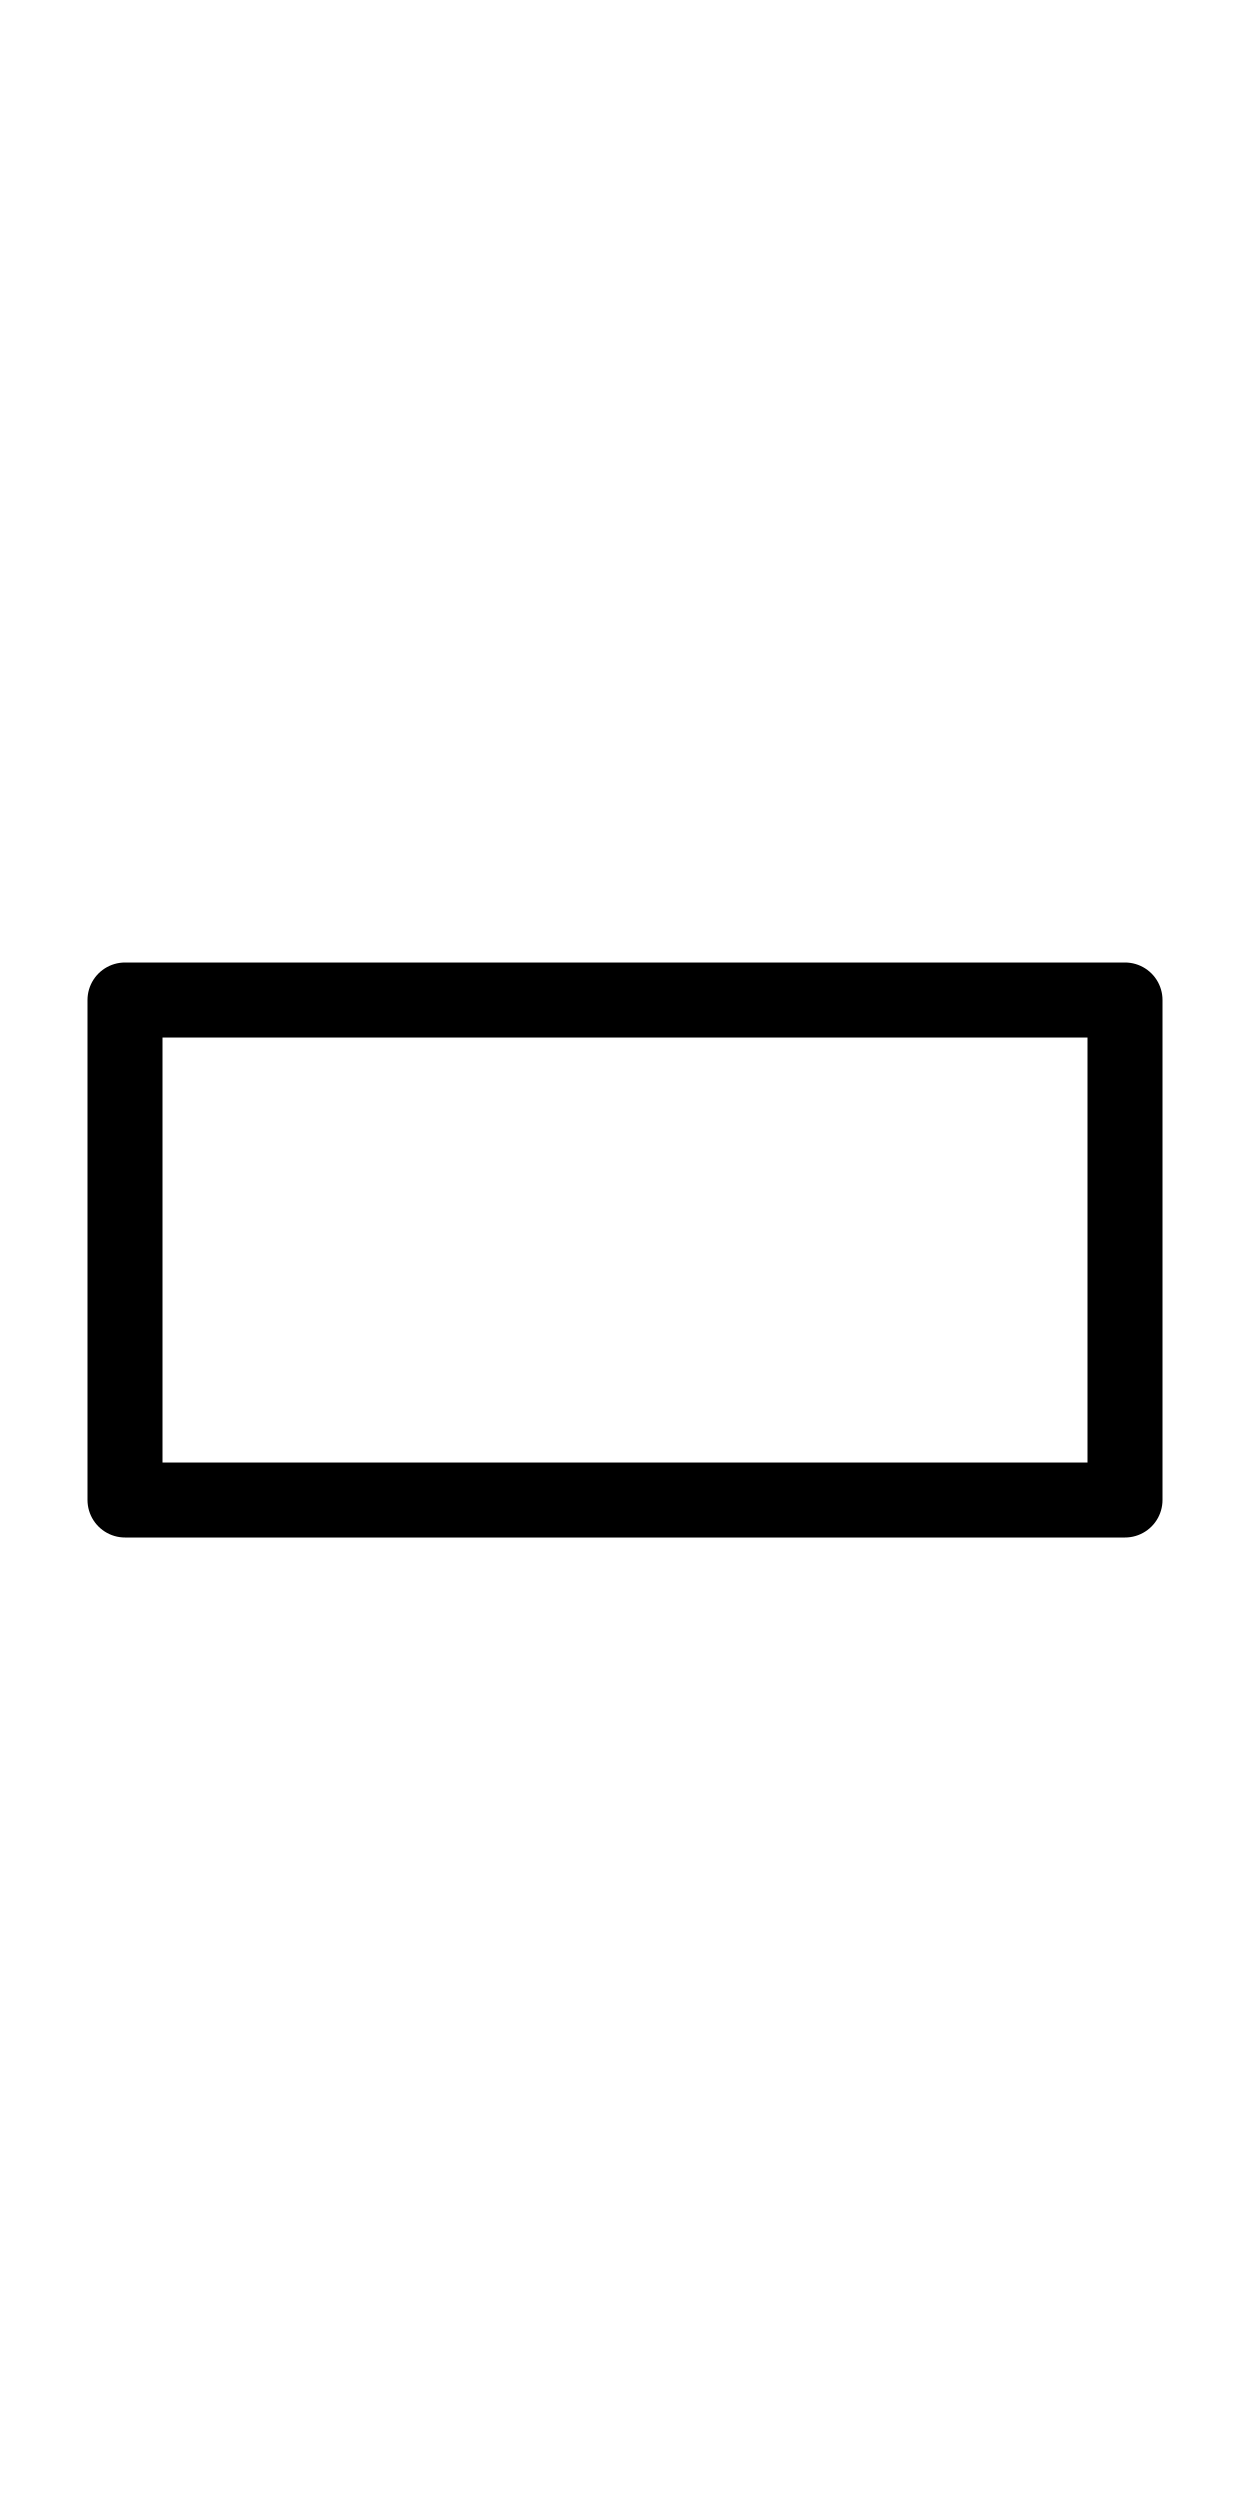
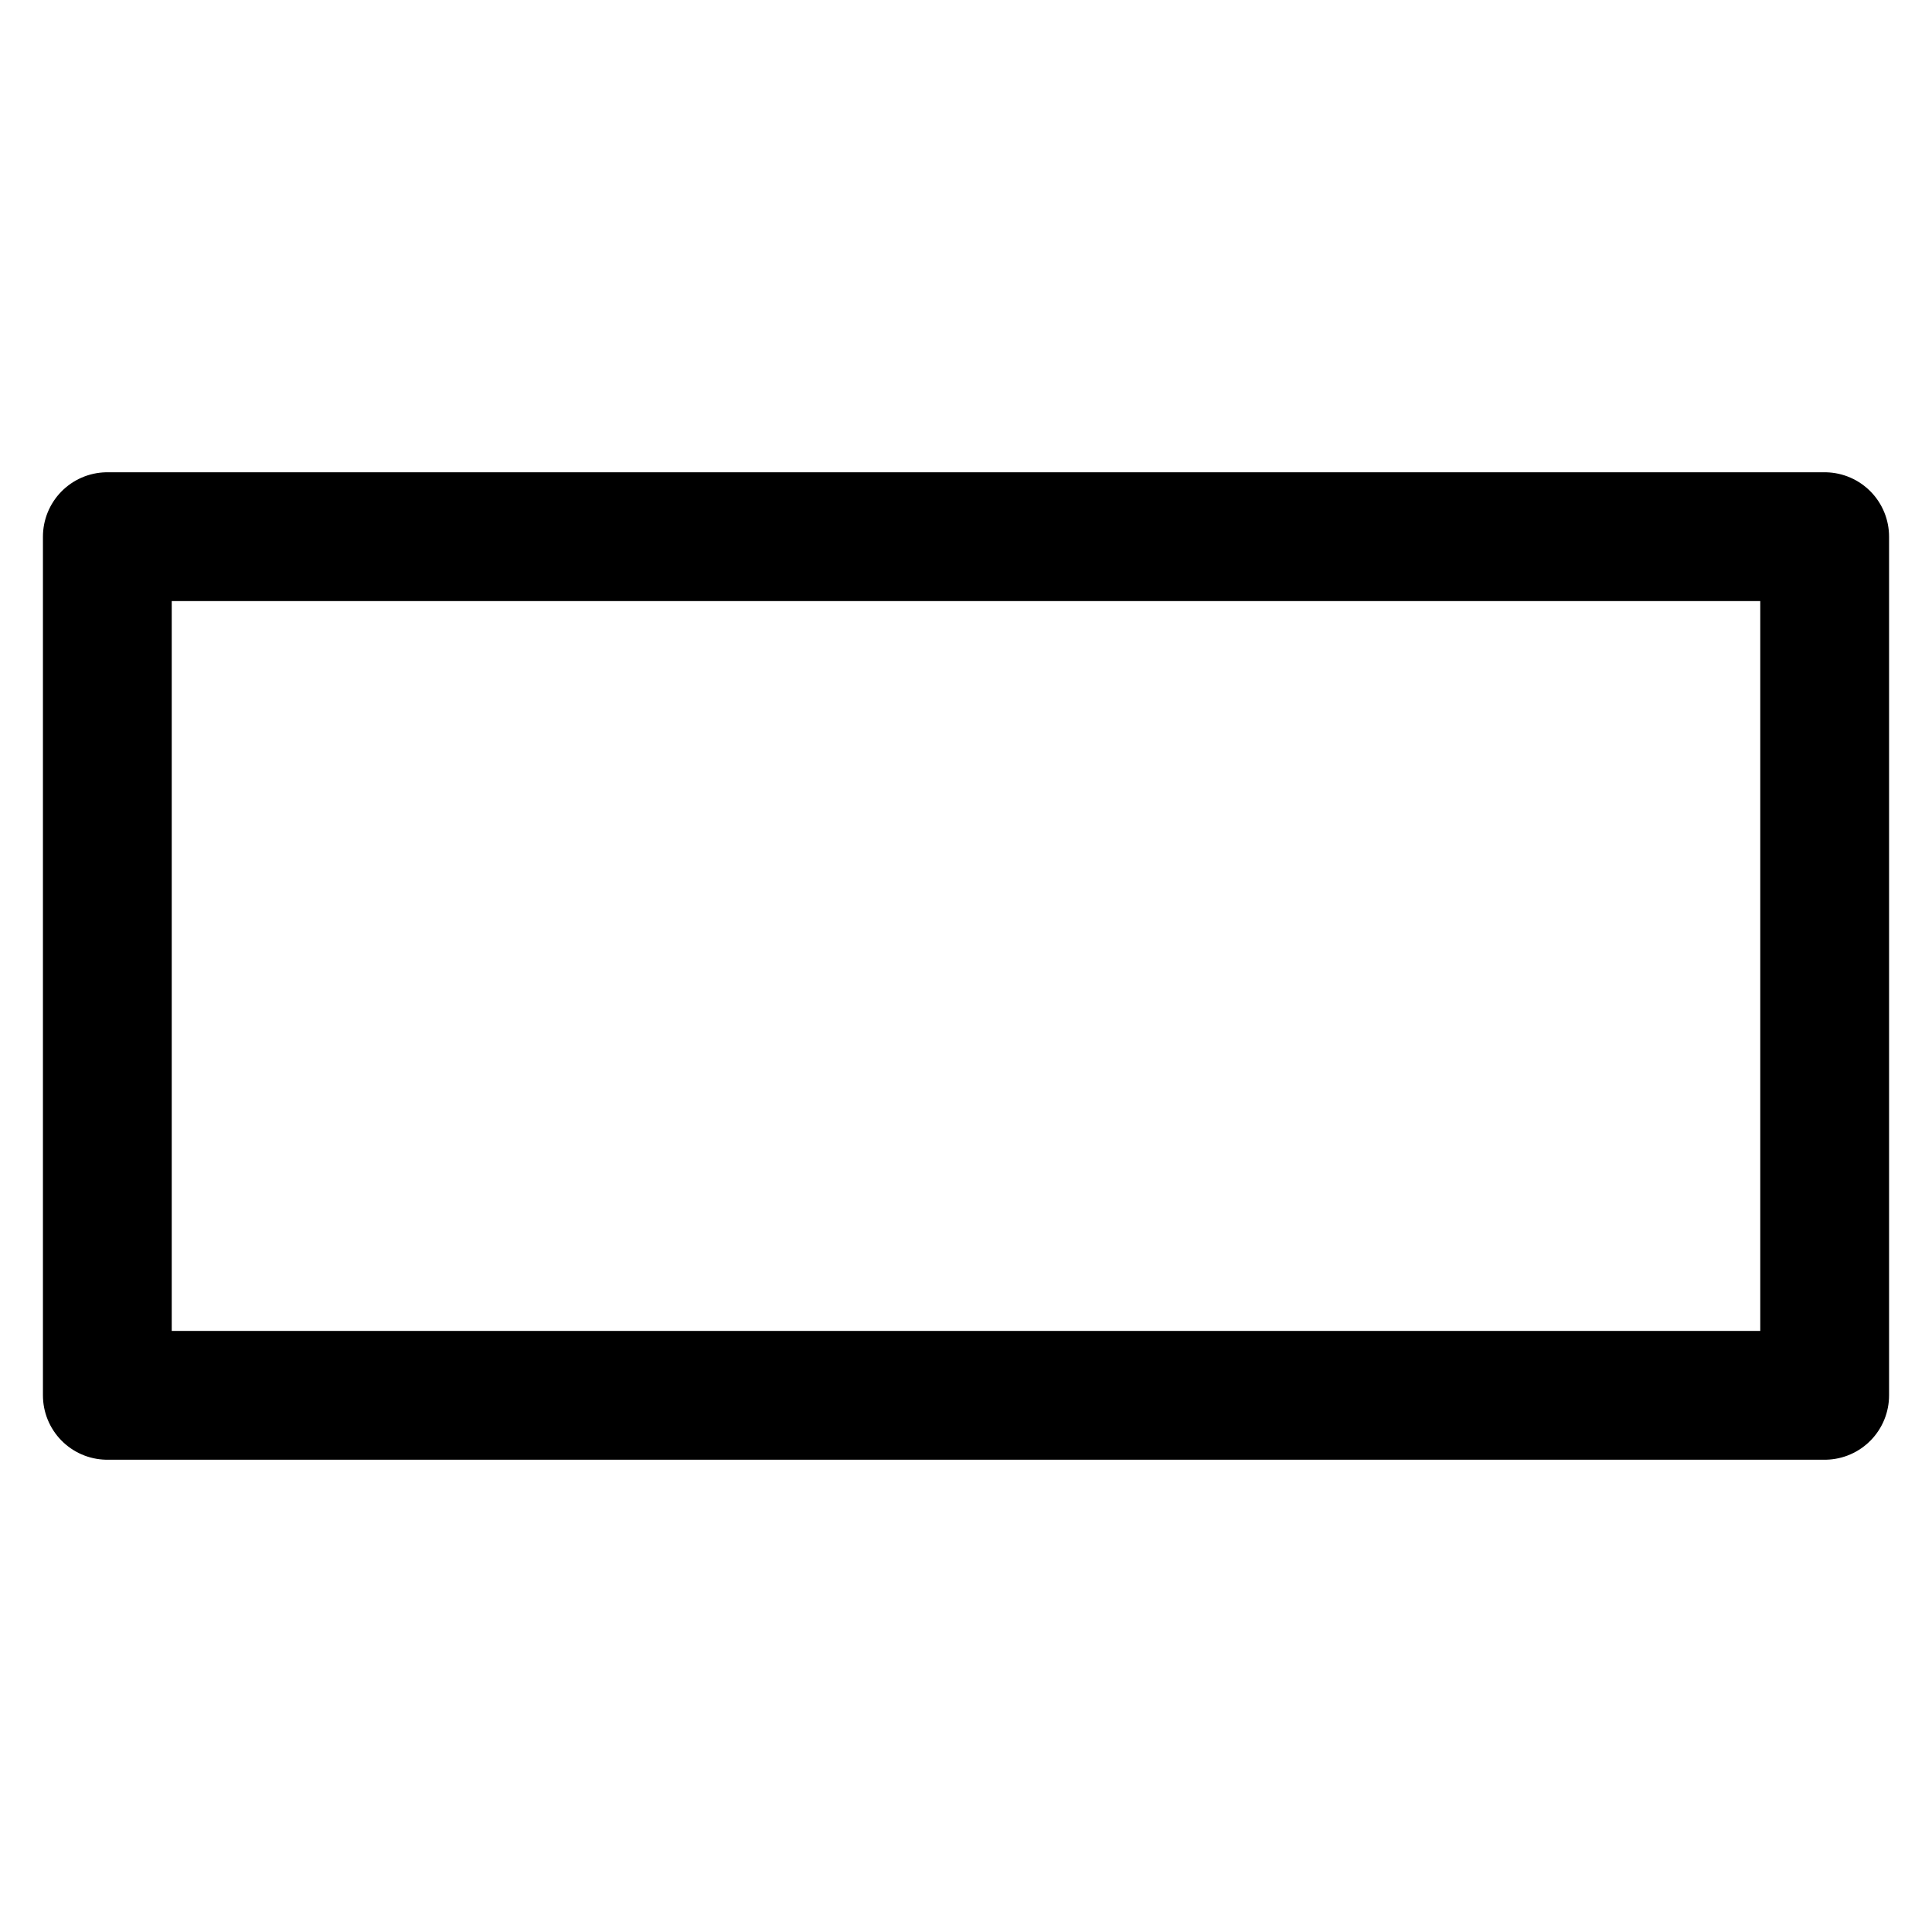
- <svg xmlns="http://www.w3.org/2000/svg" viewBox="0 0 50 100" style="background-color:#ffffff00" version="1.1" xml:space="preserve" x="0px" y="0px" width="50px" height="100px">
-   <defs>
-     <style type="text/css">
-     
+ <svg xmlns="http://www.w3.org/2000/svg" viewBox="0 0 45 45" version="1.1" xml:space="preserve" x="0px" y="0px" width="0.5in" height="0.5in" id="svg2">
+   <defs id="defs4">
+     <style type="text/css" id="style6">
      path,circle,polygon {
        stroke:#000000;
        stroke-width: 3;
        stroke-linecap: round;
        stroke-linejoin: round;
        fill: none
-       }
- 	</style>
+       }</style>
  </defs>
-   <path d="M 5 40 L 5 60 L 45 60 L 45 40 Z" />
+   <path d="m 2.5,12.5 0,20 40,0 0,-20 z" id="path8" style="fill:none;stroke:#000000;stroke-width:3;stroke-linecap:round;stroke-linejoin:round" />
</svg>
